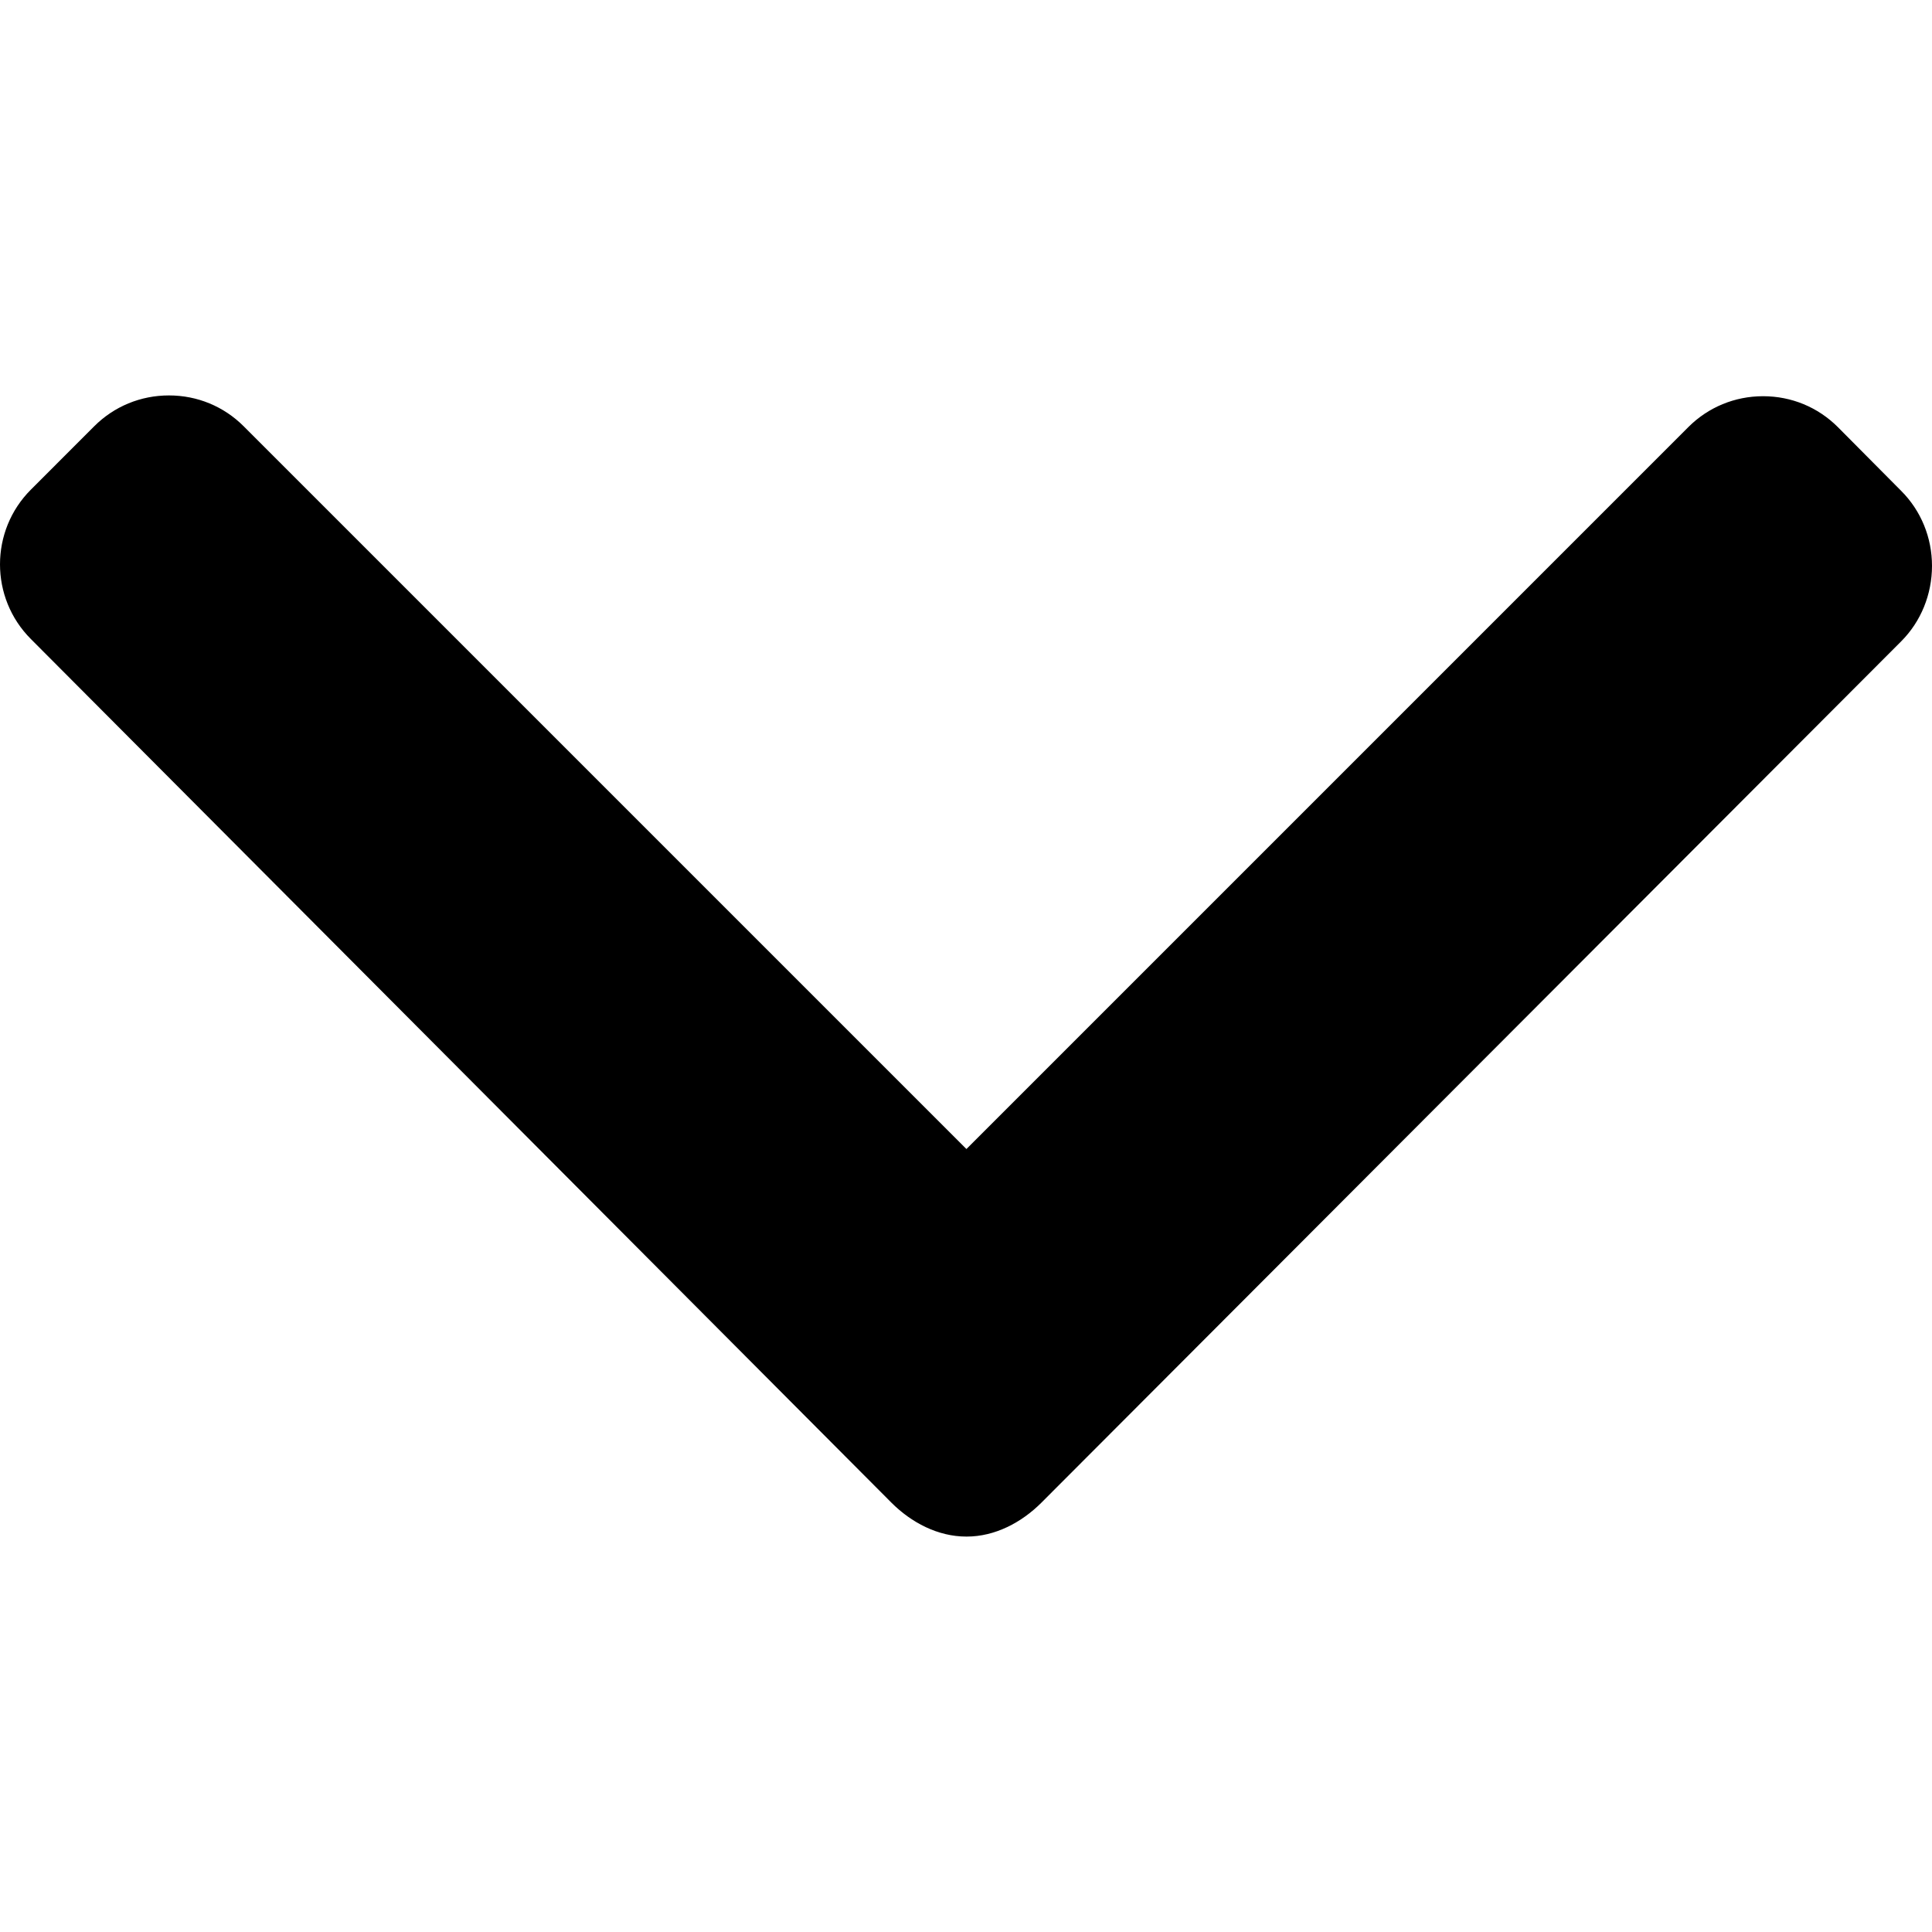
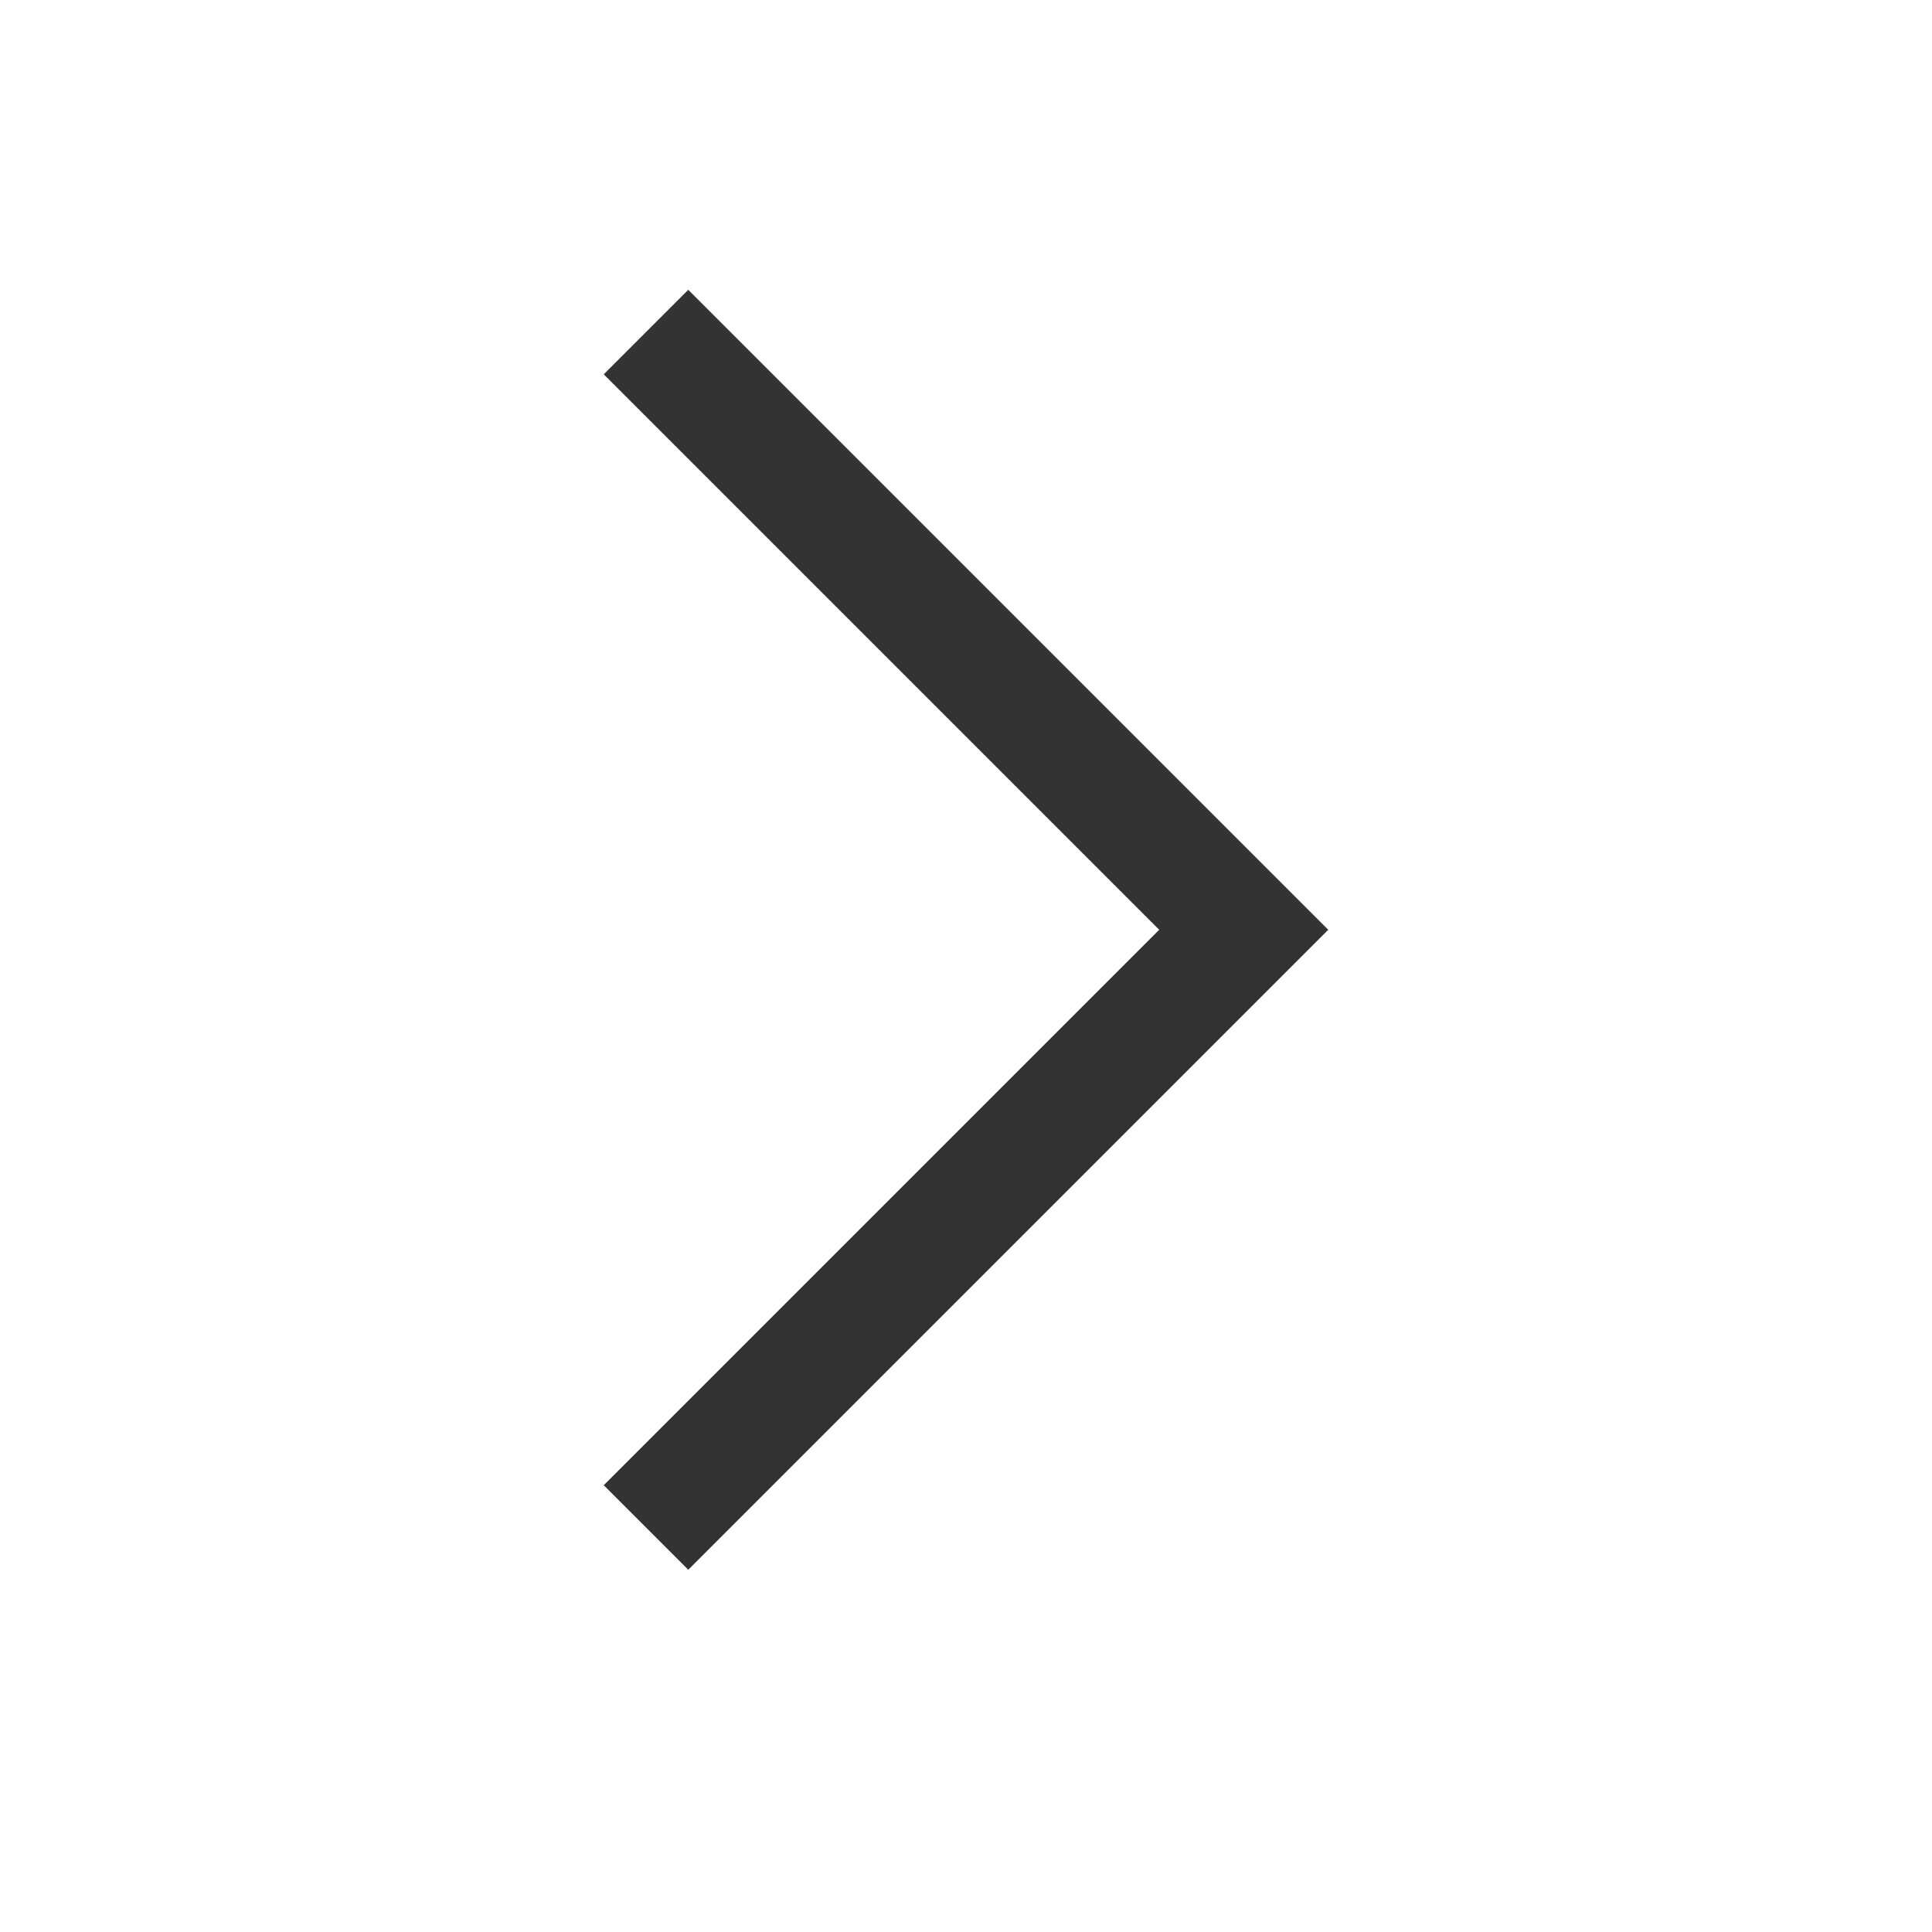
- <svg xmlns="http://www.w3.org/2000/svg" version="1.1" id="Layer_1" x="0" y="0" viewBox="0 0 491.996 491.996" xml:space="preserve">
-   <path d="M484.132 124.986l-16.116-16.228c-5.072-5.068-11.82-7.86-19.032-7.86-7.208 0-13.964 2.792-19.036 7.86l-183.84 183.848L62.056 108.554c-5.064-5.068-11.82-7.856-19.028-7.856s-13.968 2.788-19.036 7.856l-16.12 16.128c-10.496 10.488-10.496 27.572 0 38.06l219.136 219.924c5.064 5.064 11.812 8.632 19.084 8.632h.084c7.212 0 13.96-3.572 19.024-8.632l218.932-219.328c5.072-5.064 7.856-12.016 7.864-19.224 0-7.212-2.792-14.068-7.864-19.128z" />
+ <svg xmlns="http://www.w3.org/2000/svg" width="28" height="28" viewBox="0 0 28 28" fill="none">
+   <path fill-rule="evenodd" clip-rule="evenodd" d="M8.75 5.425L9.975 4.2L19.25 13.475L9.975 22.75L8.75 21.525L16.8 13.475L8.75 5.425Z" fill="#313335" />
</svg>
